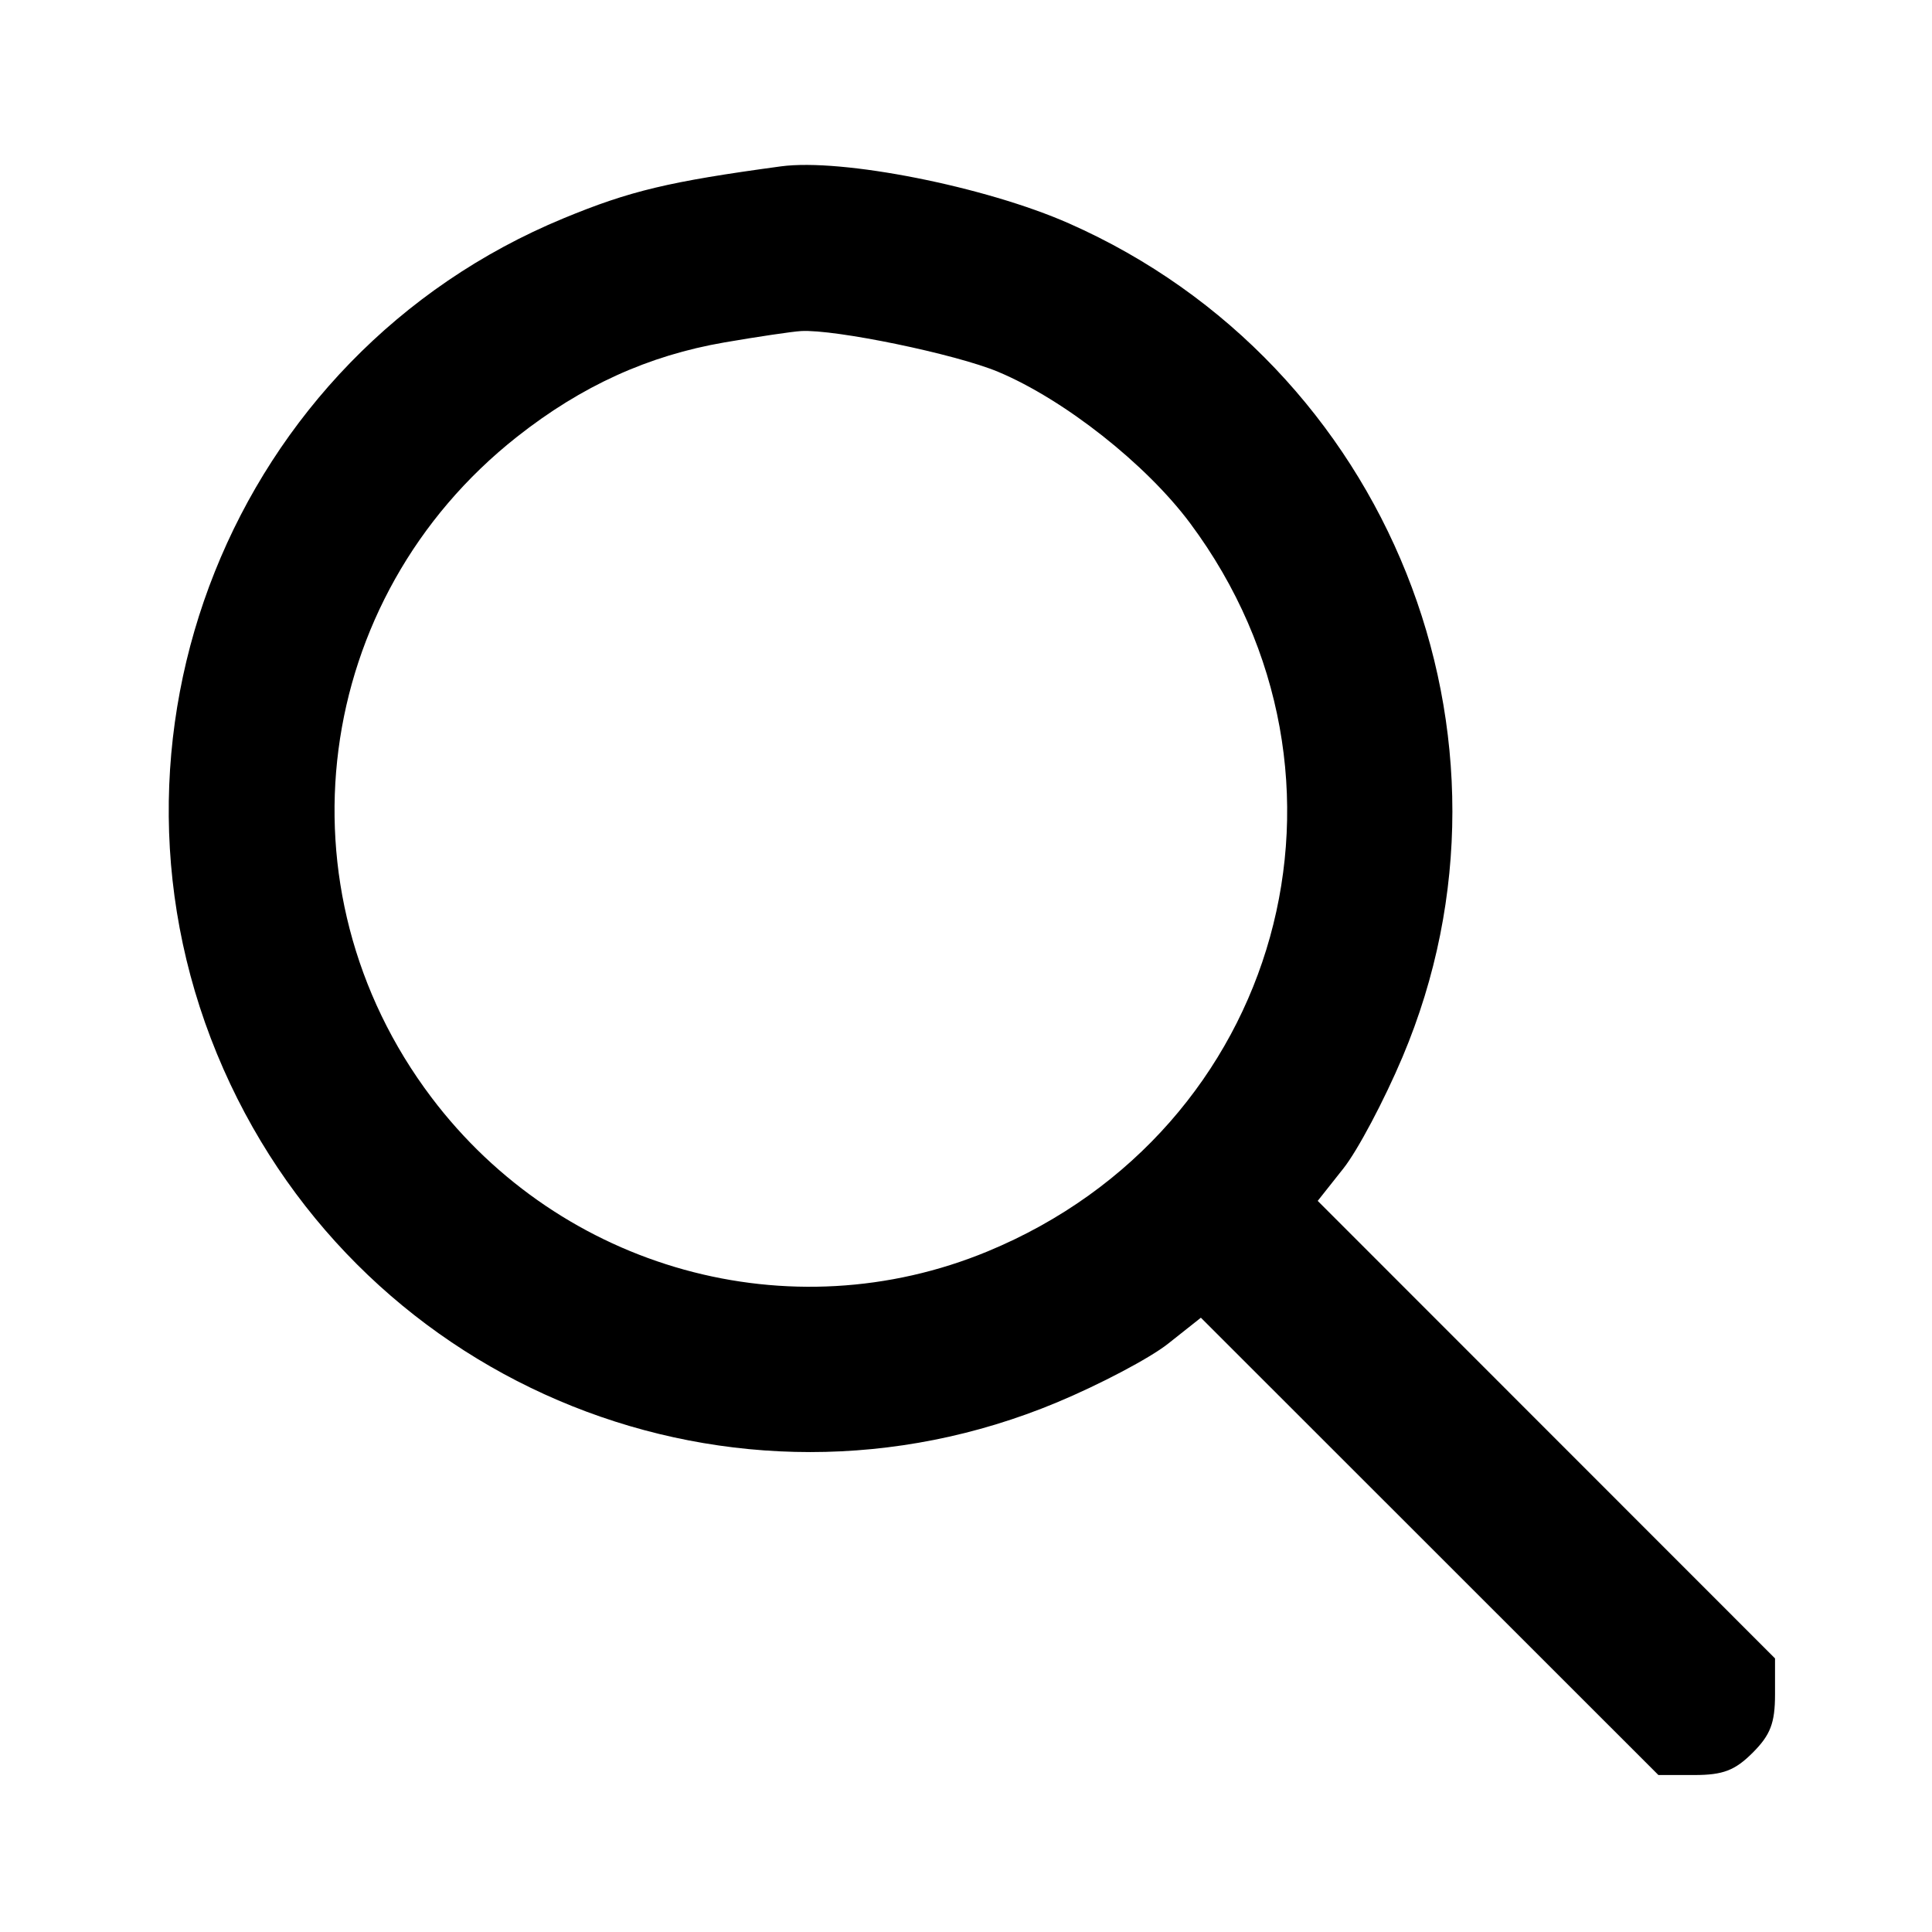
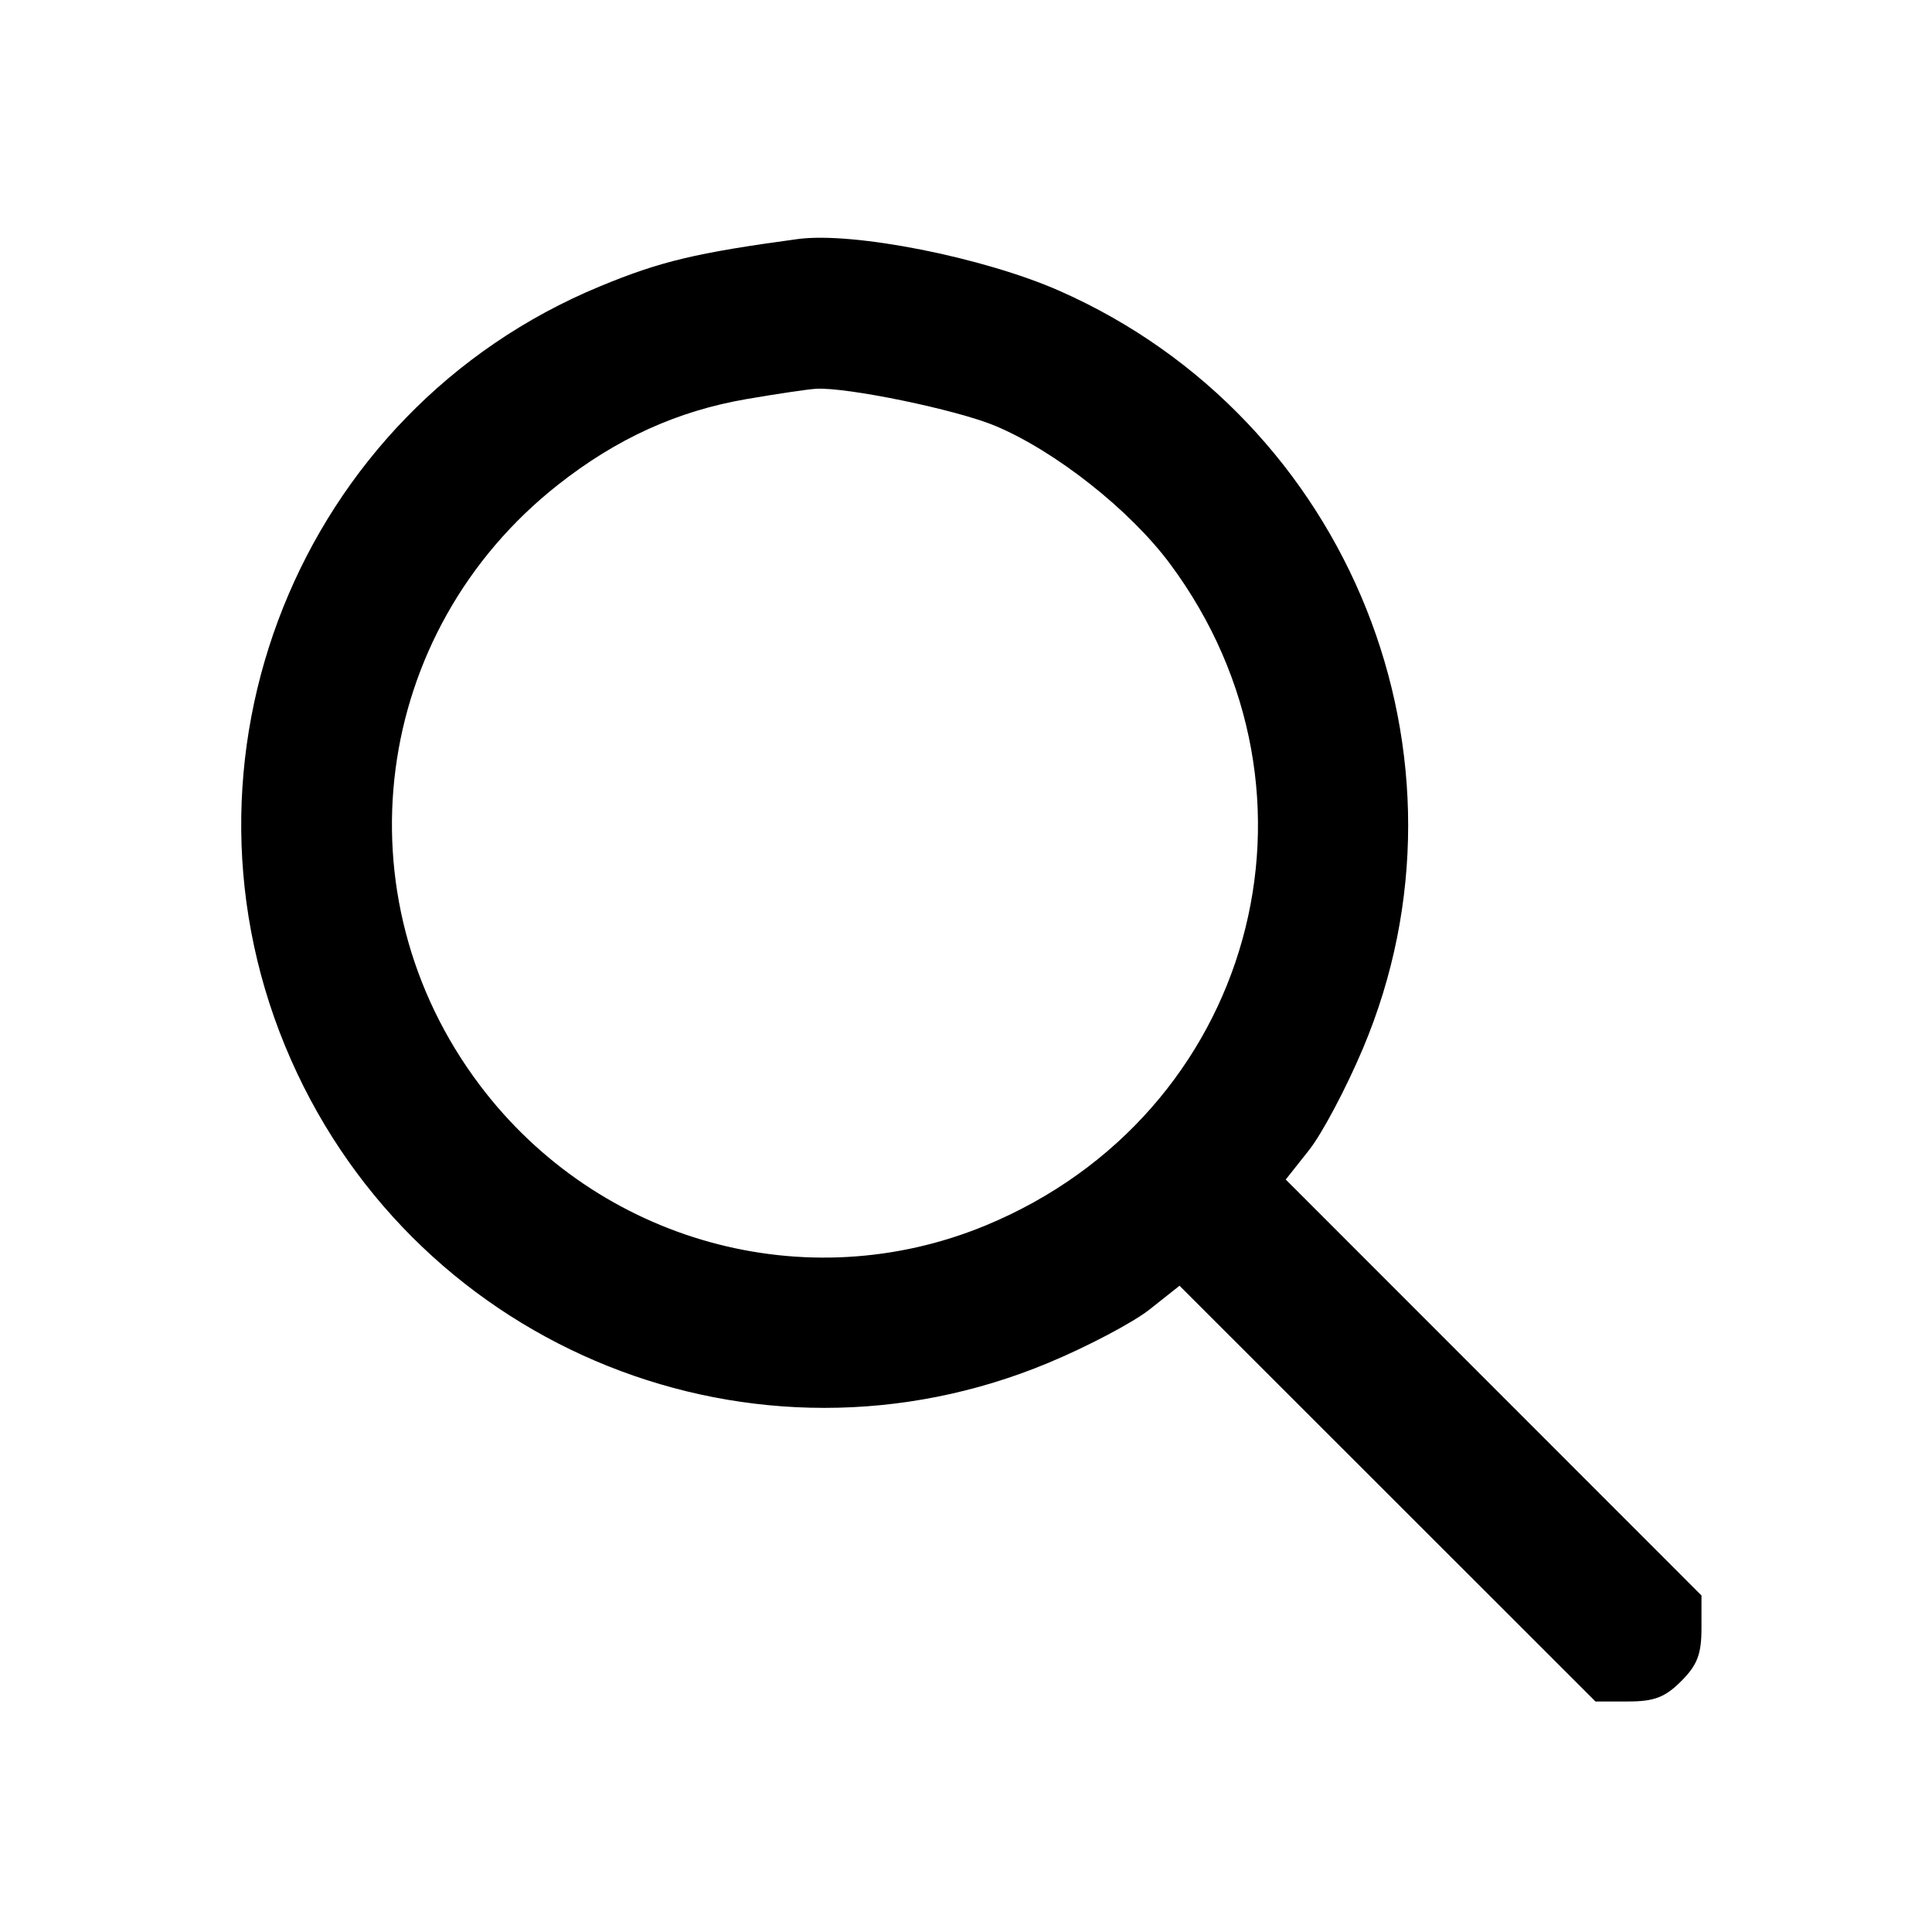
- <svg xmlns="http://www.w3.org/2000/svg" width="240" height="240" viewBox="0 0 240 240" version="1.1">
+ <svg xmlns="http://www.w3.org/2000/svg" width="240" height="240" viewBox="-12 -12 264 264" version="1.1">
  <path d="M 97 20.667 C 83.086 22.554, 78.248 23.710, 70 27.121 C 28.838 44.139, 9.722 91.981, 27.765 132.821 C 45.312 172.536, 91.219 190.908, 131.247 174.233 C 136.608 171.999, 142.836 168.714, 145.086 166.932 L 149.178 163.691 177.596 192.096 L 206.013 220.500 210.484 220.500 C 214.037 220.500, 215.524 219.931, 217.727 217.727 C 219.931 215.524, 220.500 214.037, 220.500 210.484 L 220.500 206.013 192.096 177.596 L 163.691 149.178 166.891 145.137 C 168.651 142.915, 171.953 136.688, 174.228 131.298 C 191.014 91.541, 172.510 45.300, 132.793 27.753 C 122.420 23.170, 104.583 19.639, 97 20.667 M 90 42.535 C 80.538 44.164, 72.241 47.938, 64.230 54.258 C 38.771 74.341, 34.082 110.463, 53.579 136.305 C 69.754 157.743, 98.153 165.607, 122.702 155.445 C 159.175 140.347, 171.344 96.574, 147.845 65 C 142.386 57.665, 132.204 49.634, 124 46.193 C 118.740 43.986, 103.707 40.877, 99.500 41.126 C 98.400 41.191, 94.125 41.825, 90 42.535" stroke="none" fill="#000000" fill-rule="evenodd" />
</svg>
